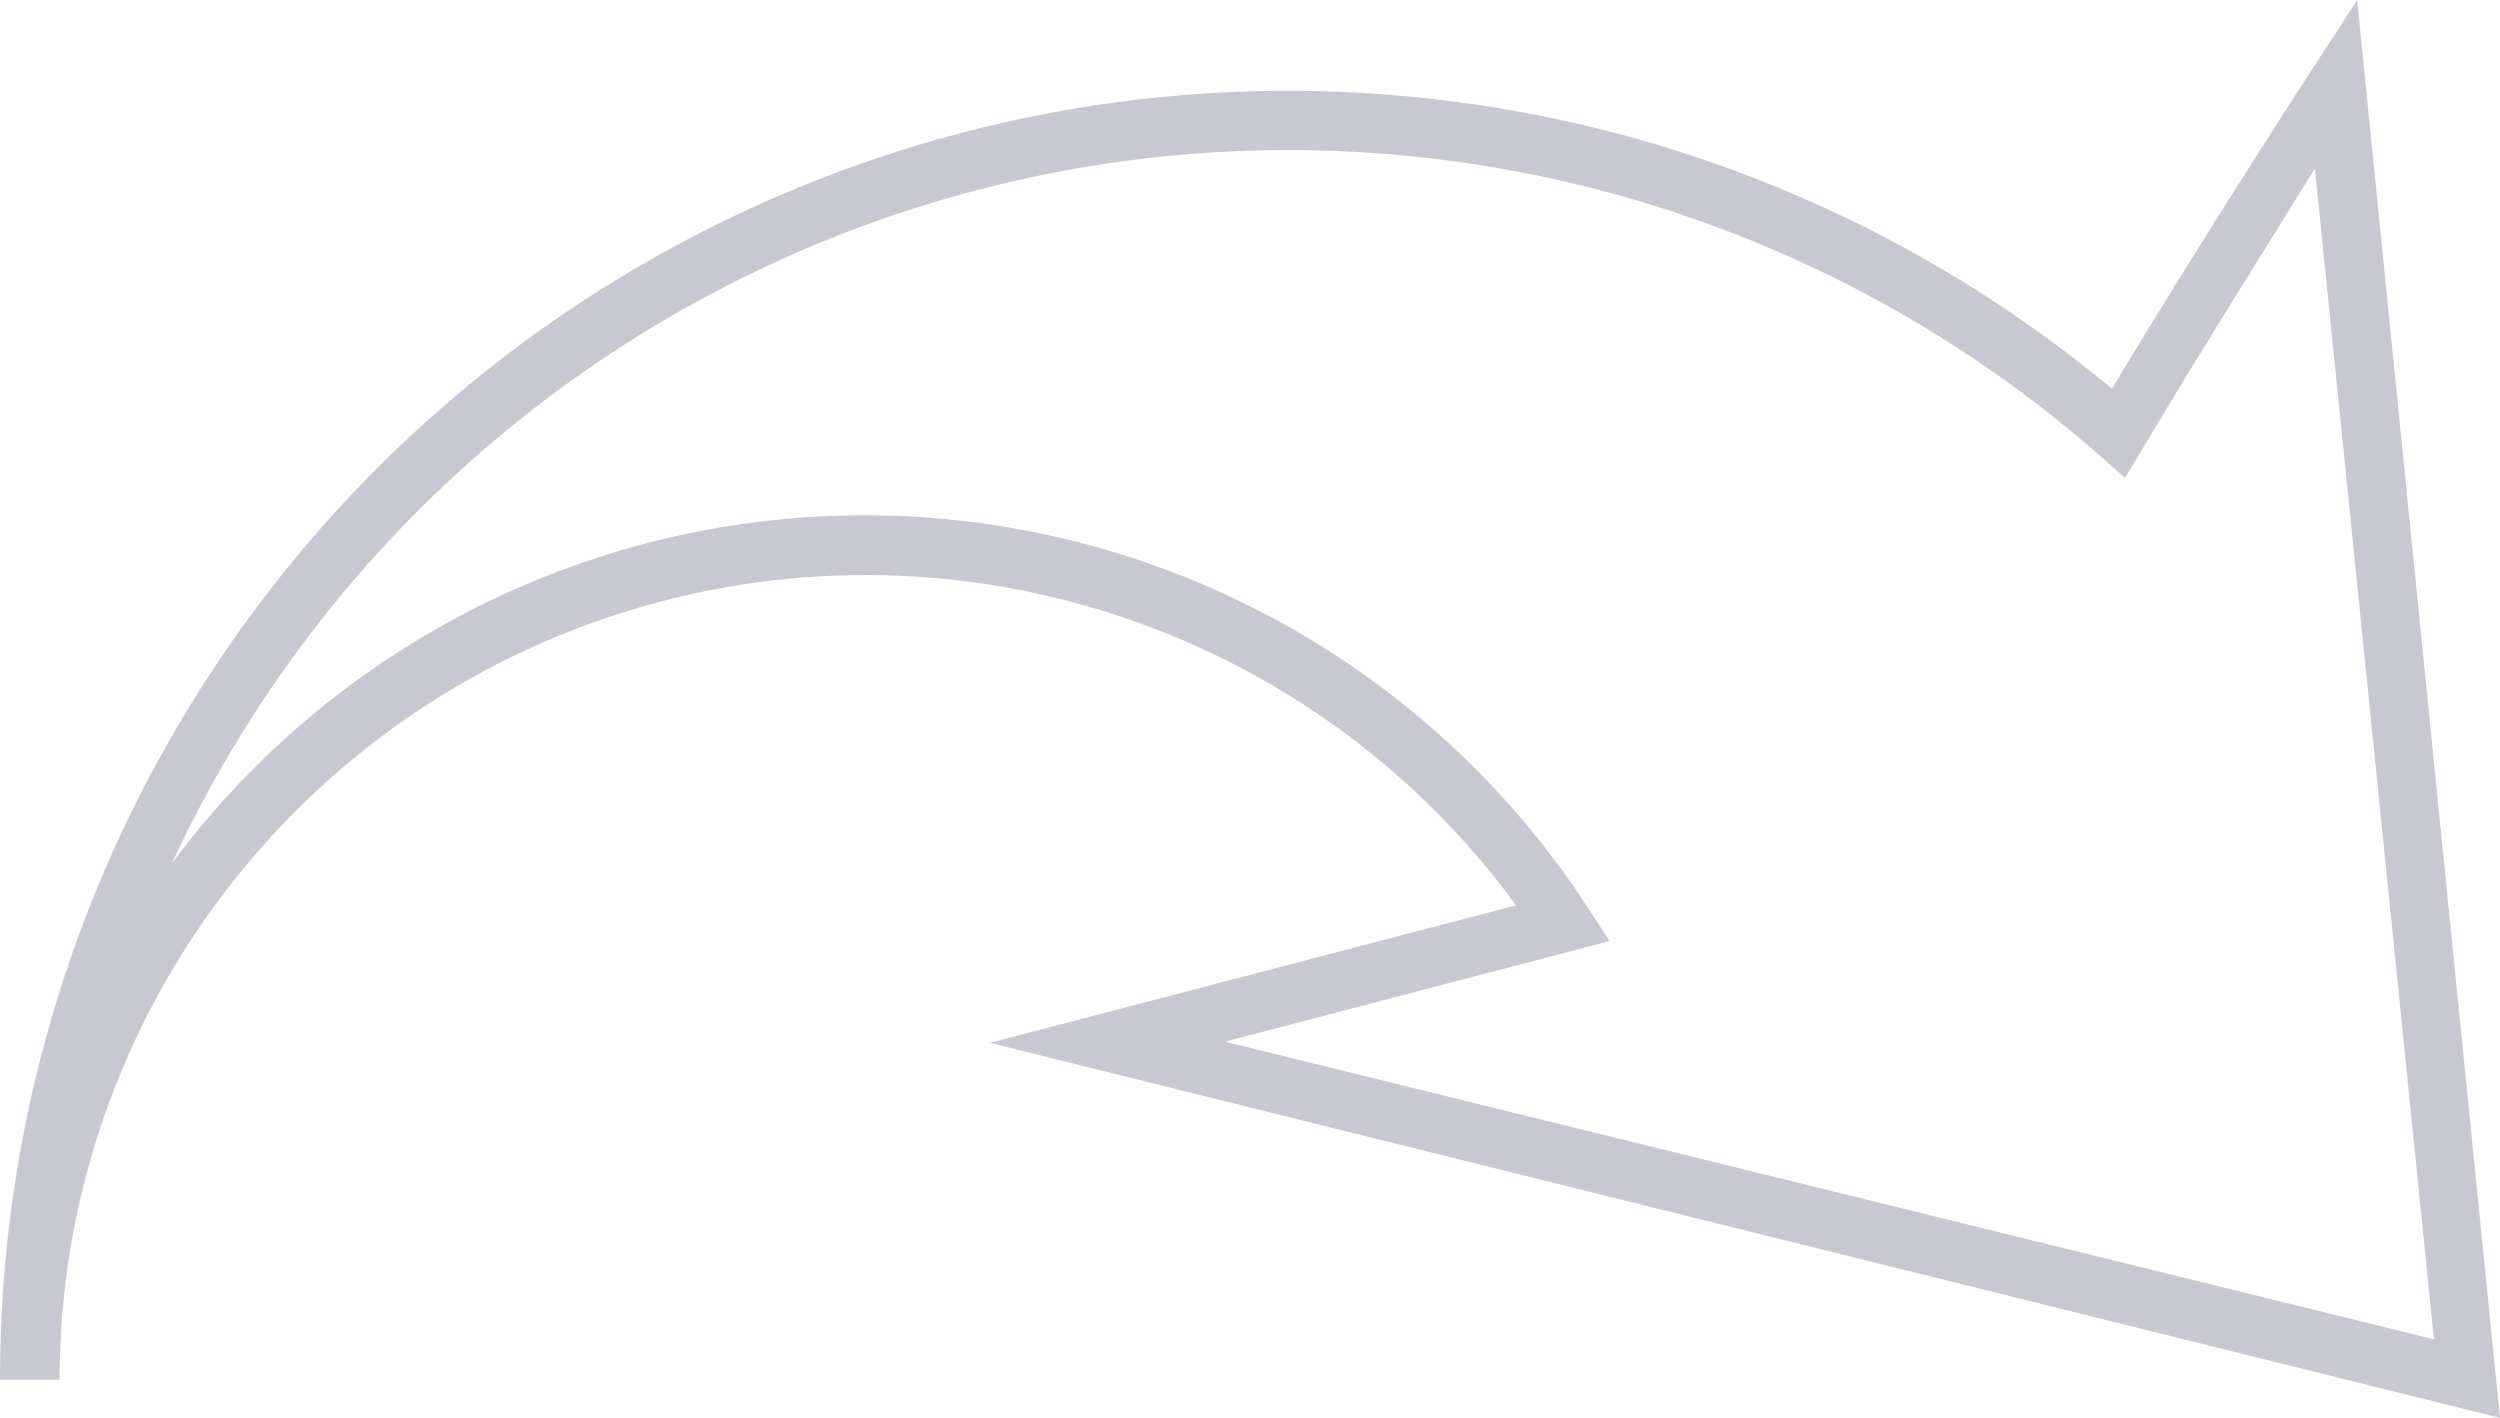
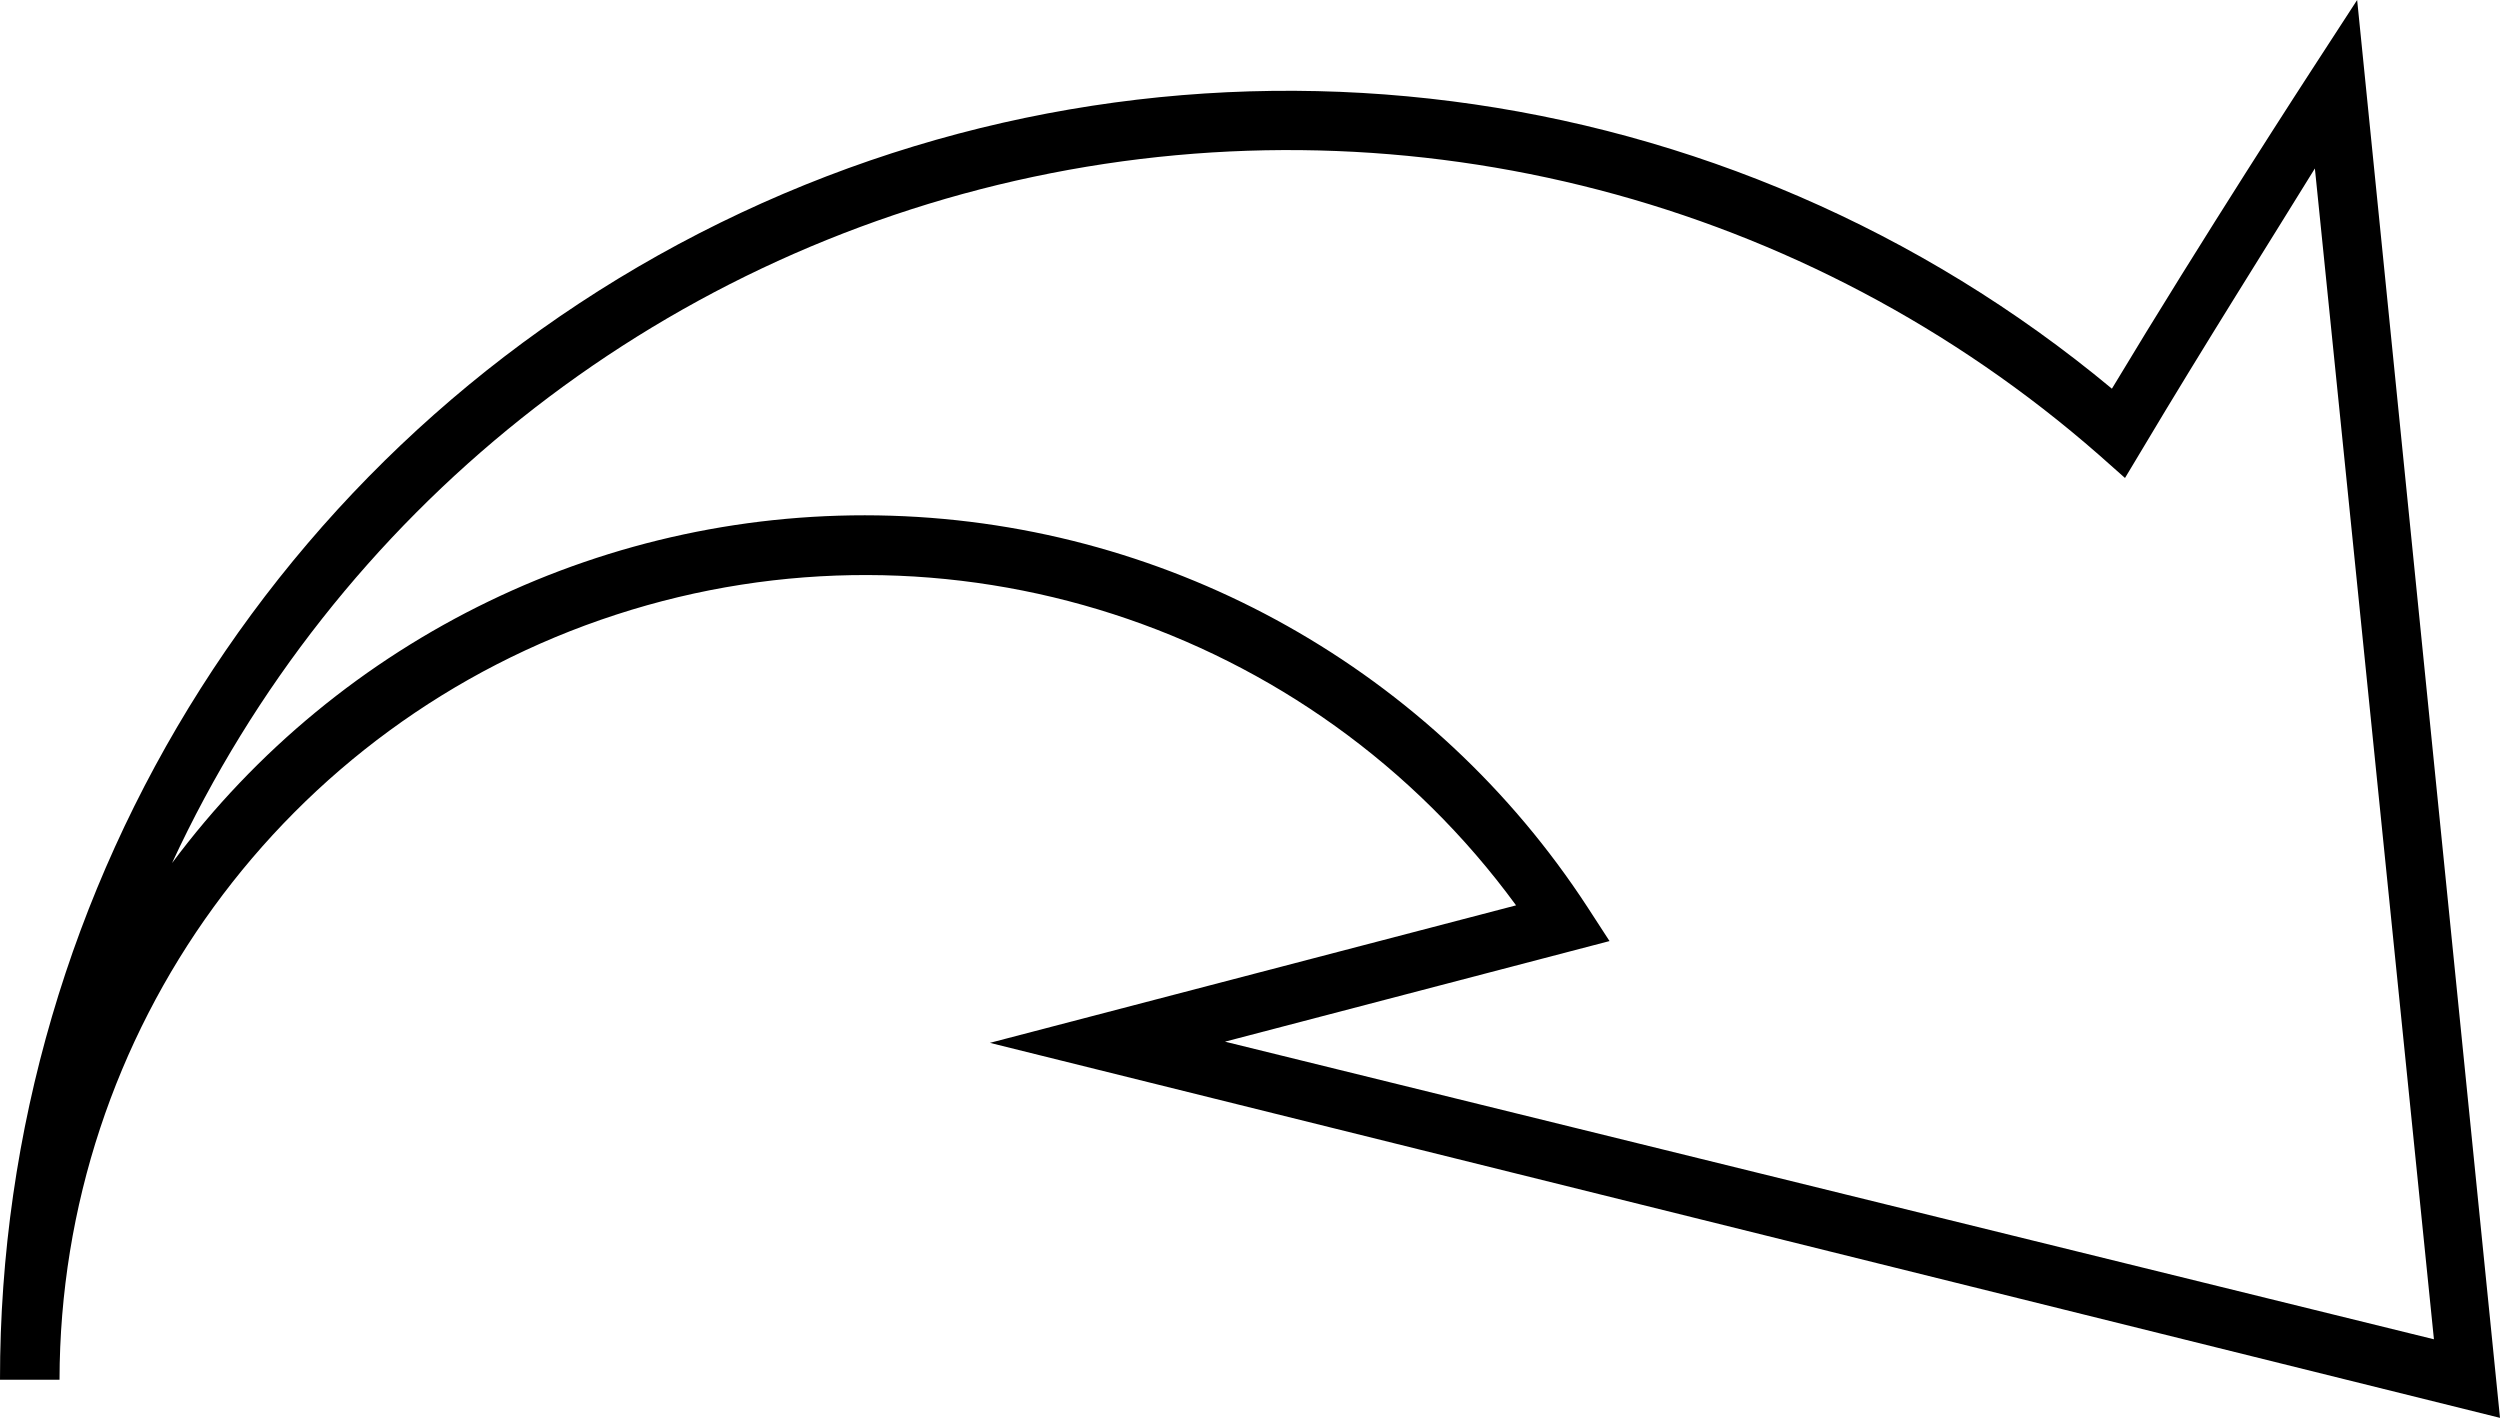
- <svg xmlns="http://www.w3.org/2000/svg" id="Layer_1" data-name="Layer 1" viewBox="0 0 42 23.82">
-   <defs>
-     <style>.cls-1{fill:#c8c8d4;}</style>
-   </defs>
-   <path class="cls-1" d="M42,23.82l-25.37-6.3,8.84-2.31A13.54,13.54,0,0,0,1,23.18H0A21.64,21.64,0,0,1,35.48,6.53C37,4,38.82,1.2,38.84,1.17L39.6,0ZM20.58,17.5l20.31,5-2-19.67C38.17,4,37,5.85,36,7.53l-.3.5-.44-.39A20.67,20.67,0,0,0,2.89,14.5a14.5,14.5,0,0,1,23.78.74l.37.57Z" />
+ <svg xmlns="http://www.w3.org/2000/svg" viewBox="0 0 42 23.82">
+   <path d="M42 23.82l-25.37-6.3 8.84-2.31A13.54 13.54 0 001 23.18H0A21.64 21.64 0 0135.48 6.53C37 4 38.82 1.2 38.84 1.17L39.6 0zM20.58 17.5l20.31 5-2-19.67C38.17 4 37 5.85 36 7.53l-.3.5-.44-.39A20.67 20.67 0 002.89 14.5a14.5 14.5 0 0123.78.74l.37.57z" />
</svg>
